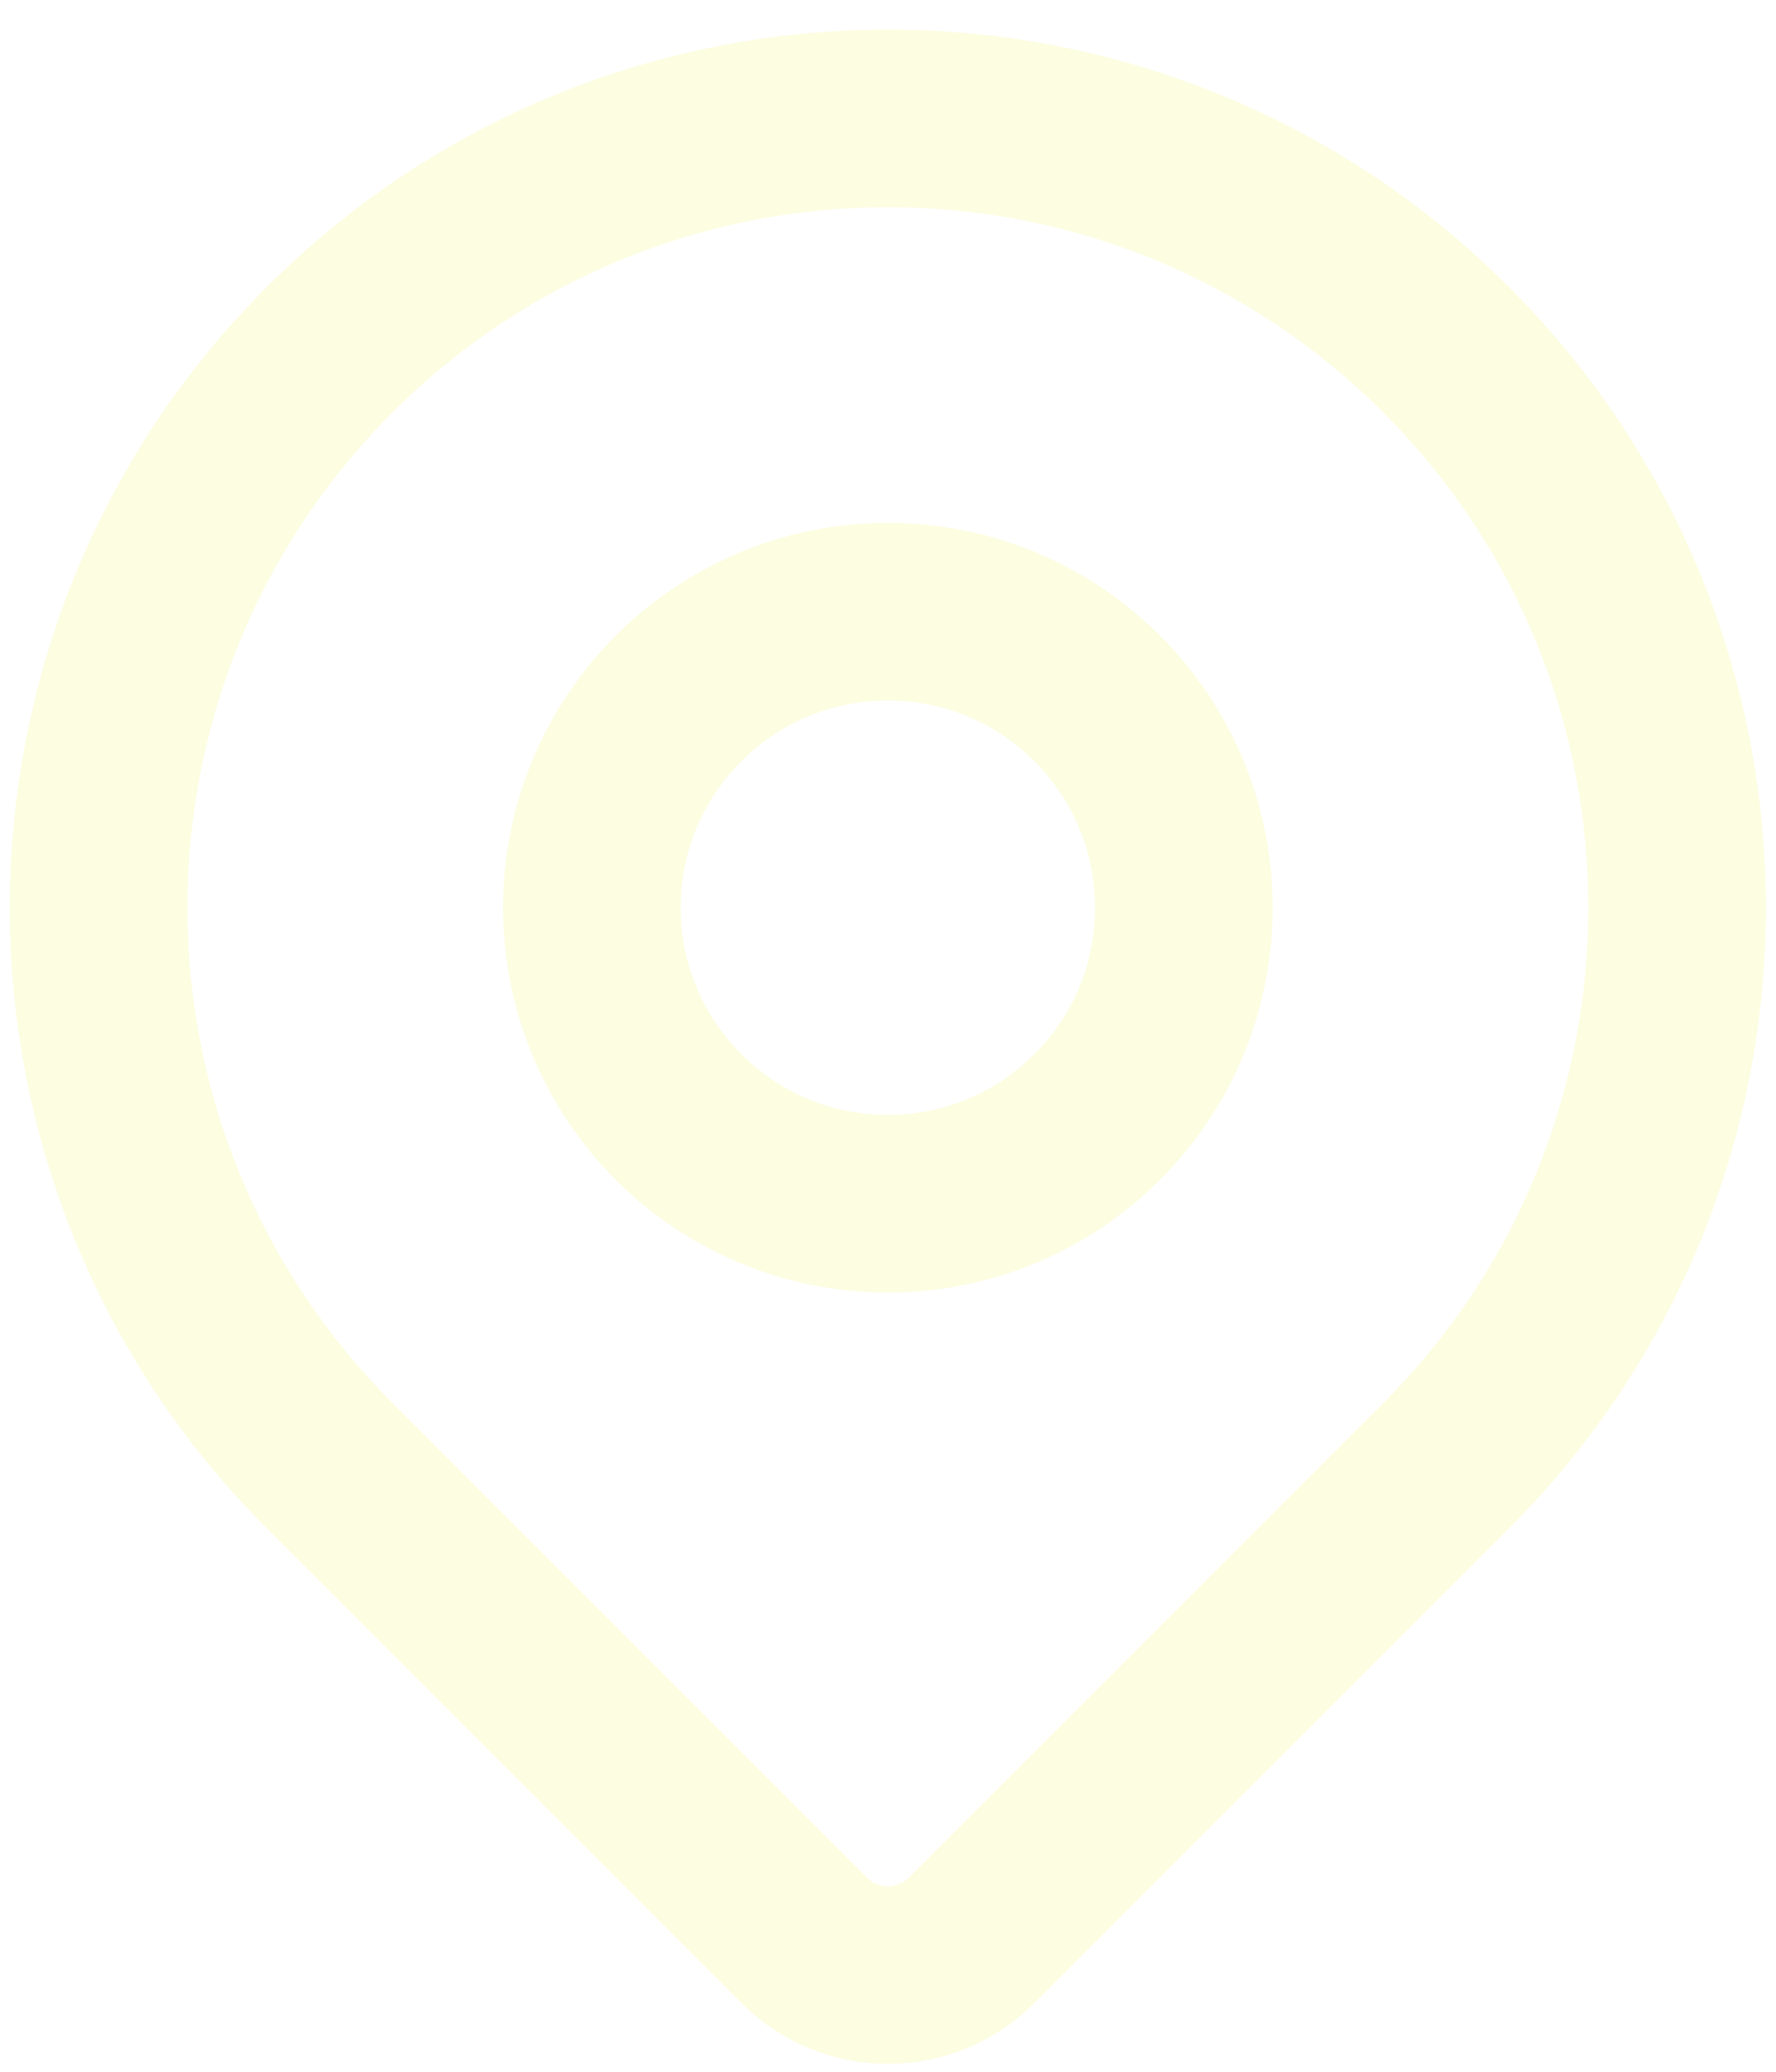
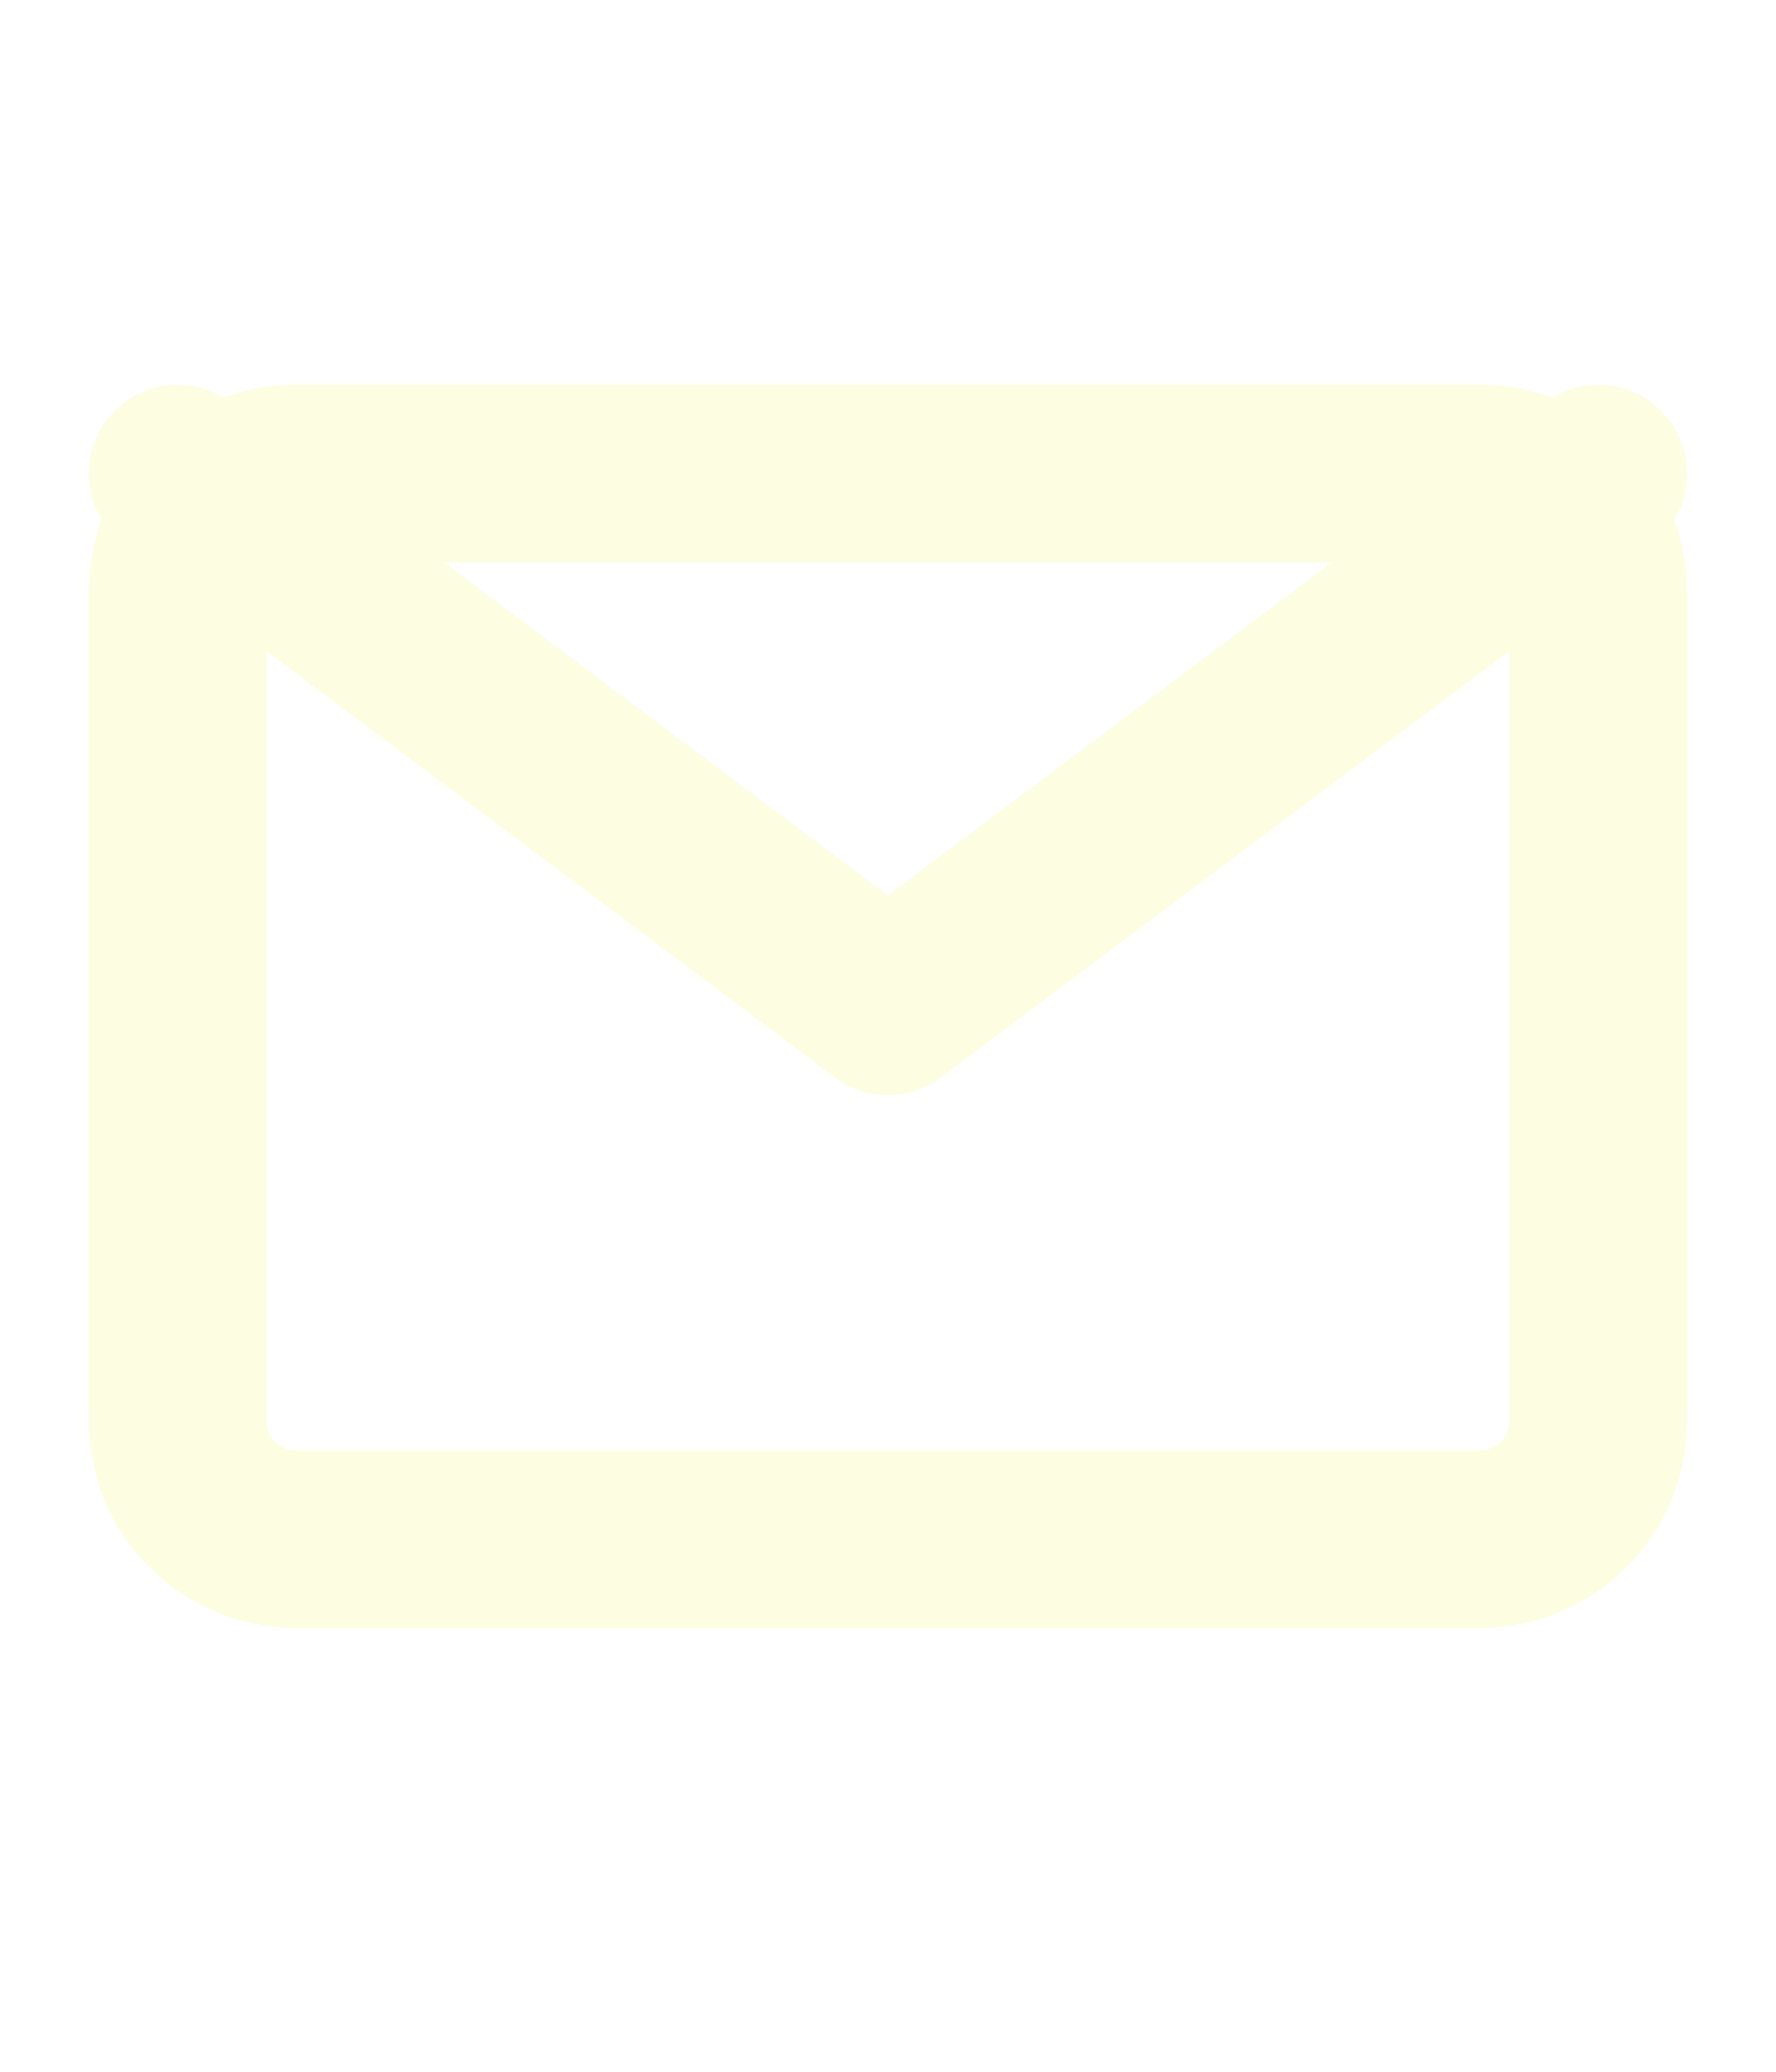
<svg xmlns="http://www.w3.org/2000/svg" width="30" height="35" viewBox="0 0 30 35" fill="none">
-   <path d="M24.427 24.761C22.63 26.559 18.572 30.617 16.413 32.776C15.632 33.557 14.368 33.558 13.587 32.777C11.463 30.653 7.493 26.683 5.571 24.761C0.364 19.554 0.364 11.112 5.571 5.905C10.778 0.698 19.22 0.698 24.427 5.905C29.634 11.112 29.634 19.554 24.427 24.761Z" stroke="#FDFDE1" stroke-width="3" stroke-linecap="round" stroke-linejoin="round" />
-   <path d="M19.999 15.333C19.999 18.095 17.761 20.333 14.999 20.333C12.238 20.333 9.999 18.095 9.999 15.333C9.999 12.572 12.238 10.333 14.999 10.333C17.761 10.333 19.999 12.572 19.999 15.333Z" stroke="#FDFDE1" stroke-width="3" stroke-linecap="round" stroke-linejoin="round" />
+   <rect x="3" y="8" width="24" height="18" rx="2" stroke="#FDFDE1" stroke-width="3" stroke-linecap="round" stroke-linejoin="round" />
+   <path d="M3 8L15 17L27 8" stroke="#FDFDE1" stroke-width="3" stroke-linecap="round" stroke-linejoin="round" />
</svg>
